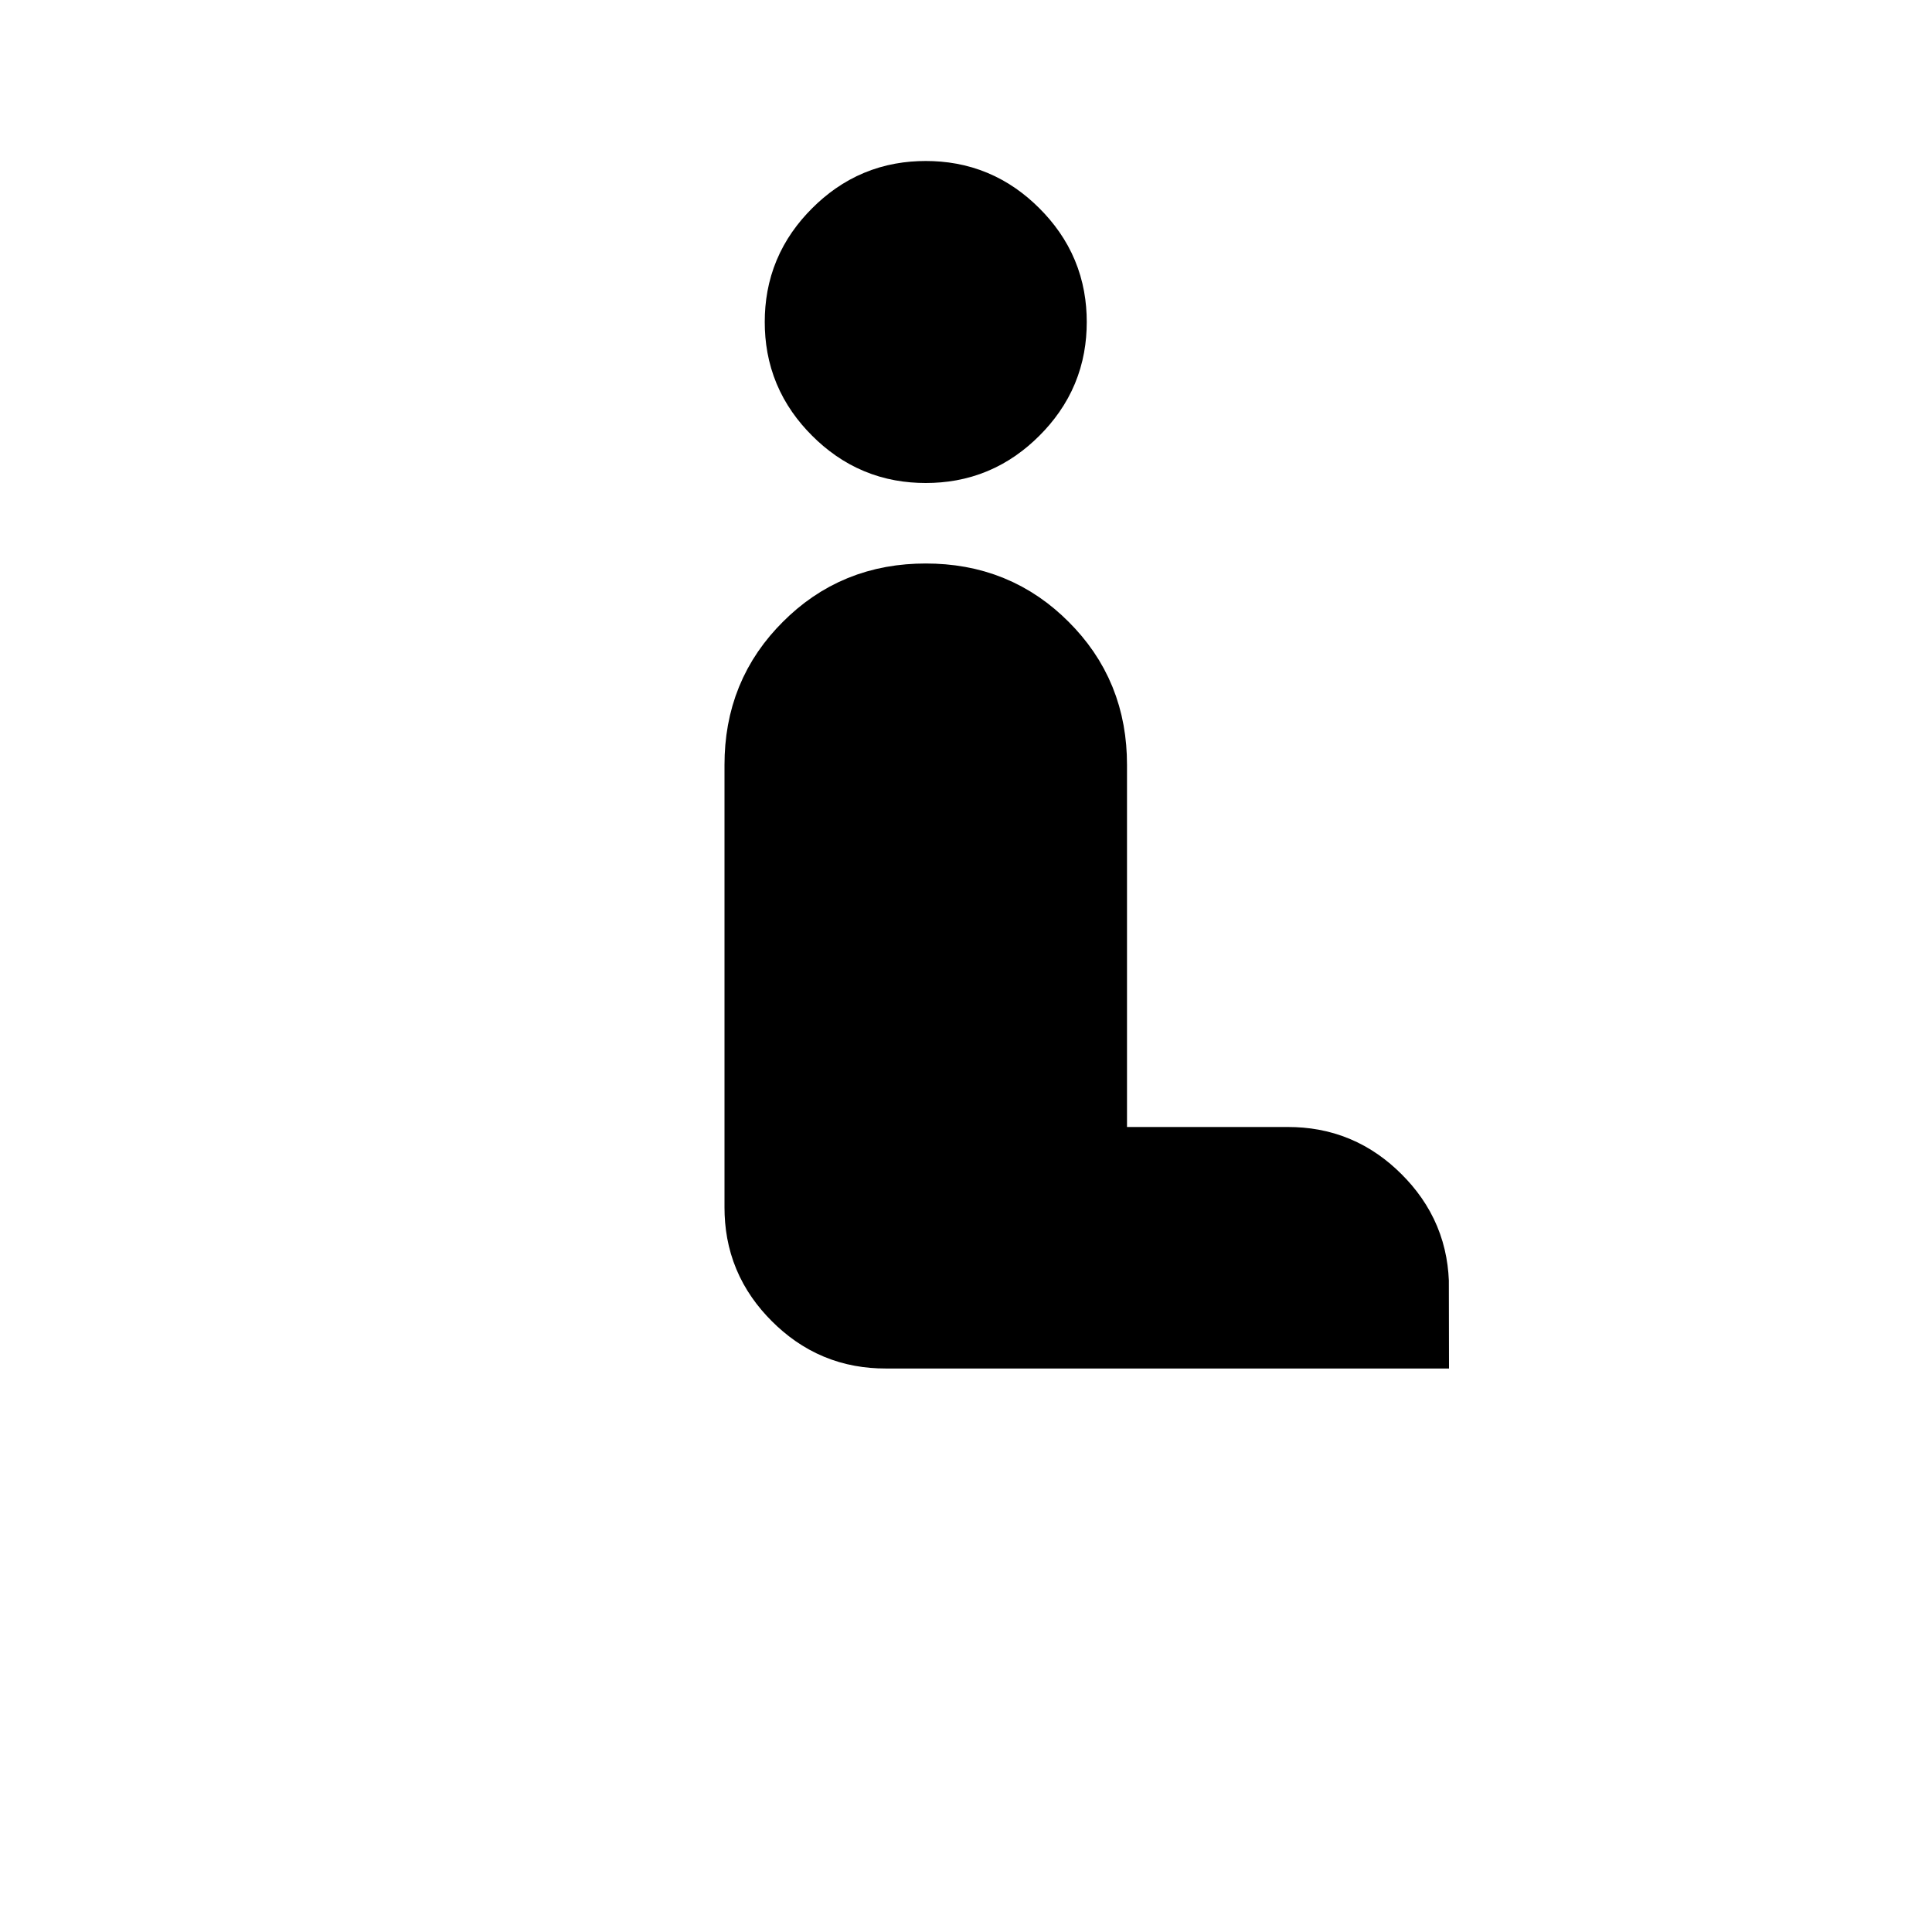
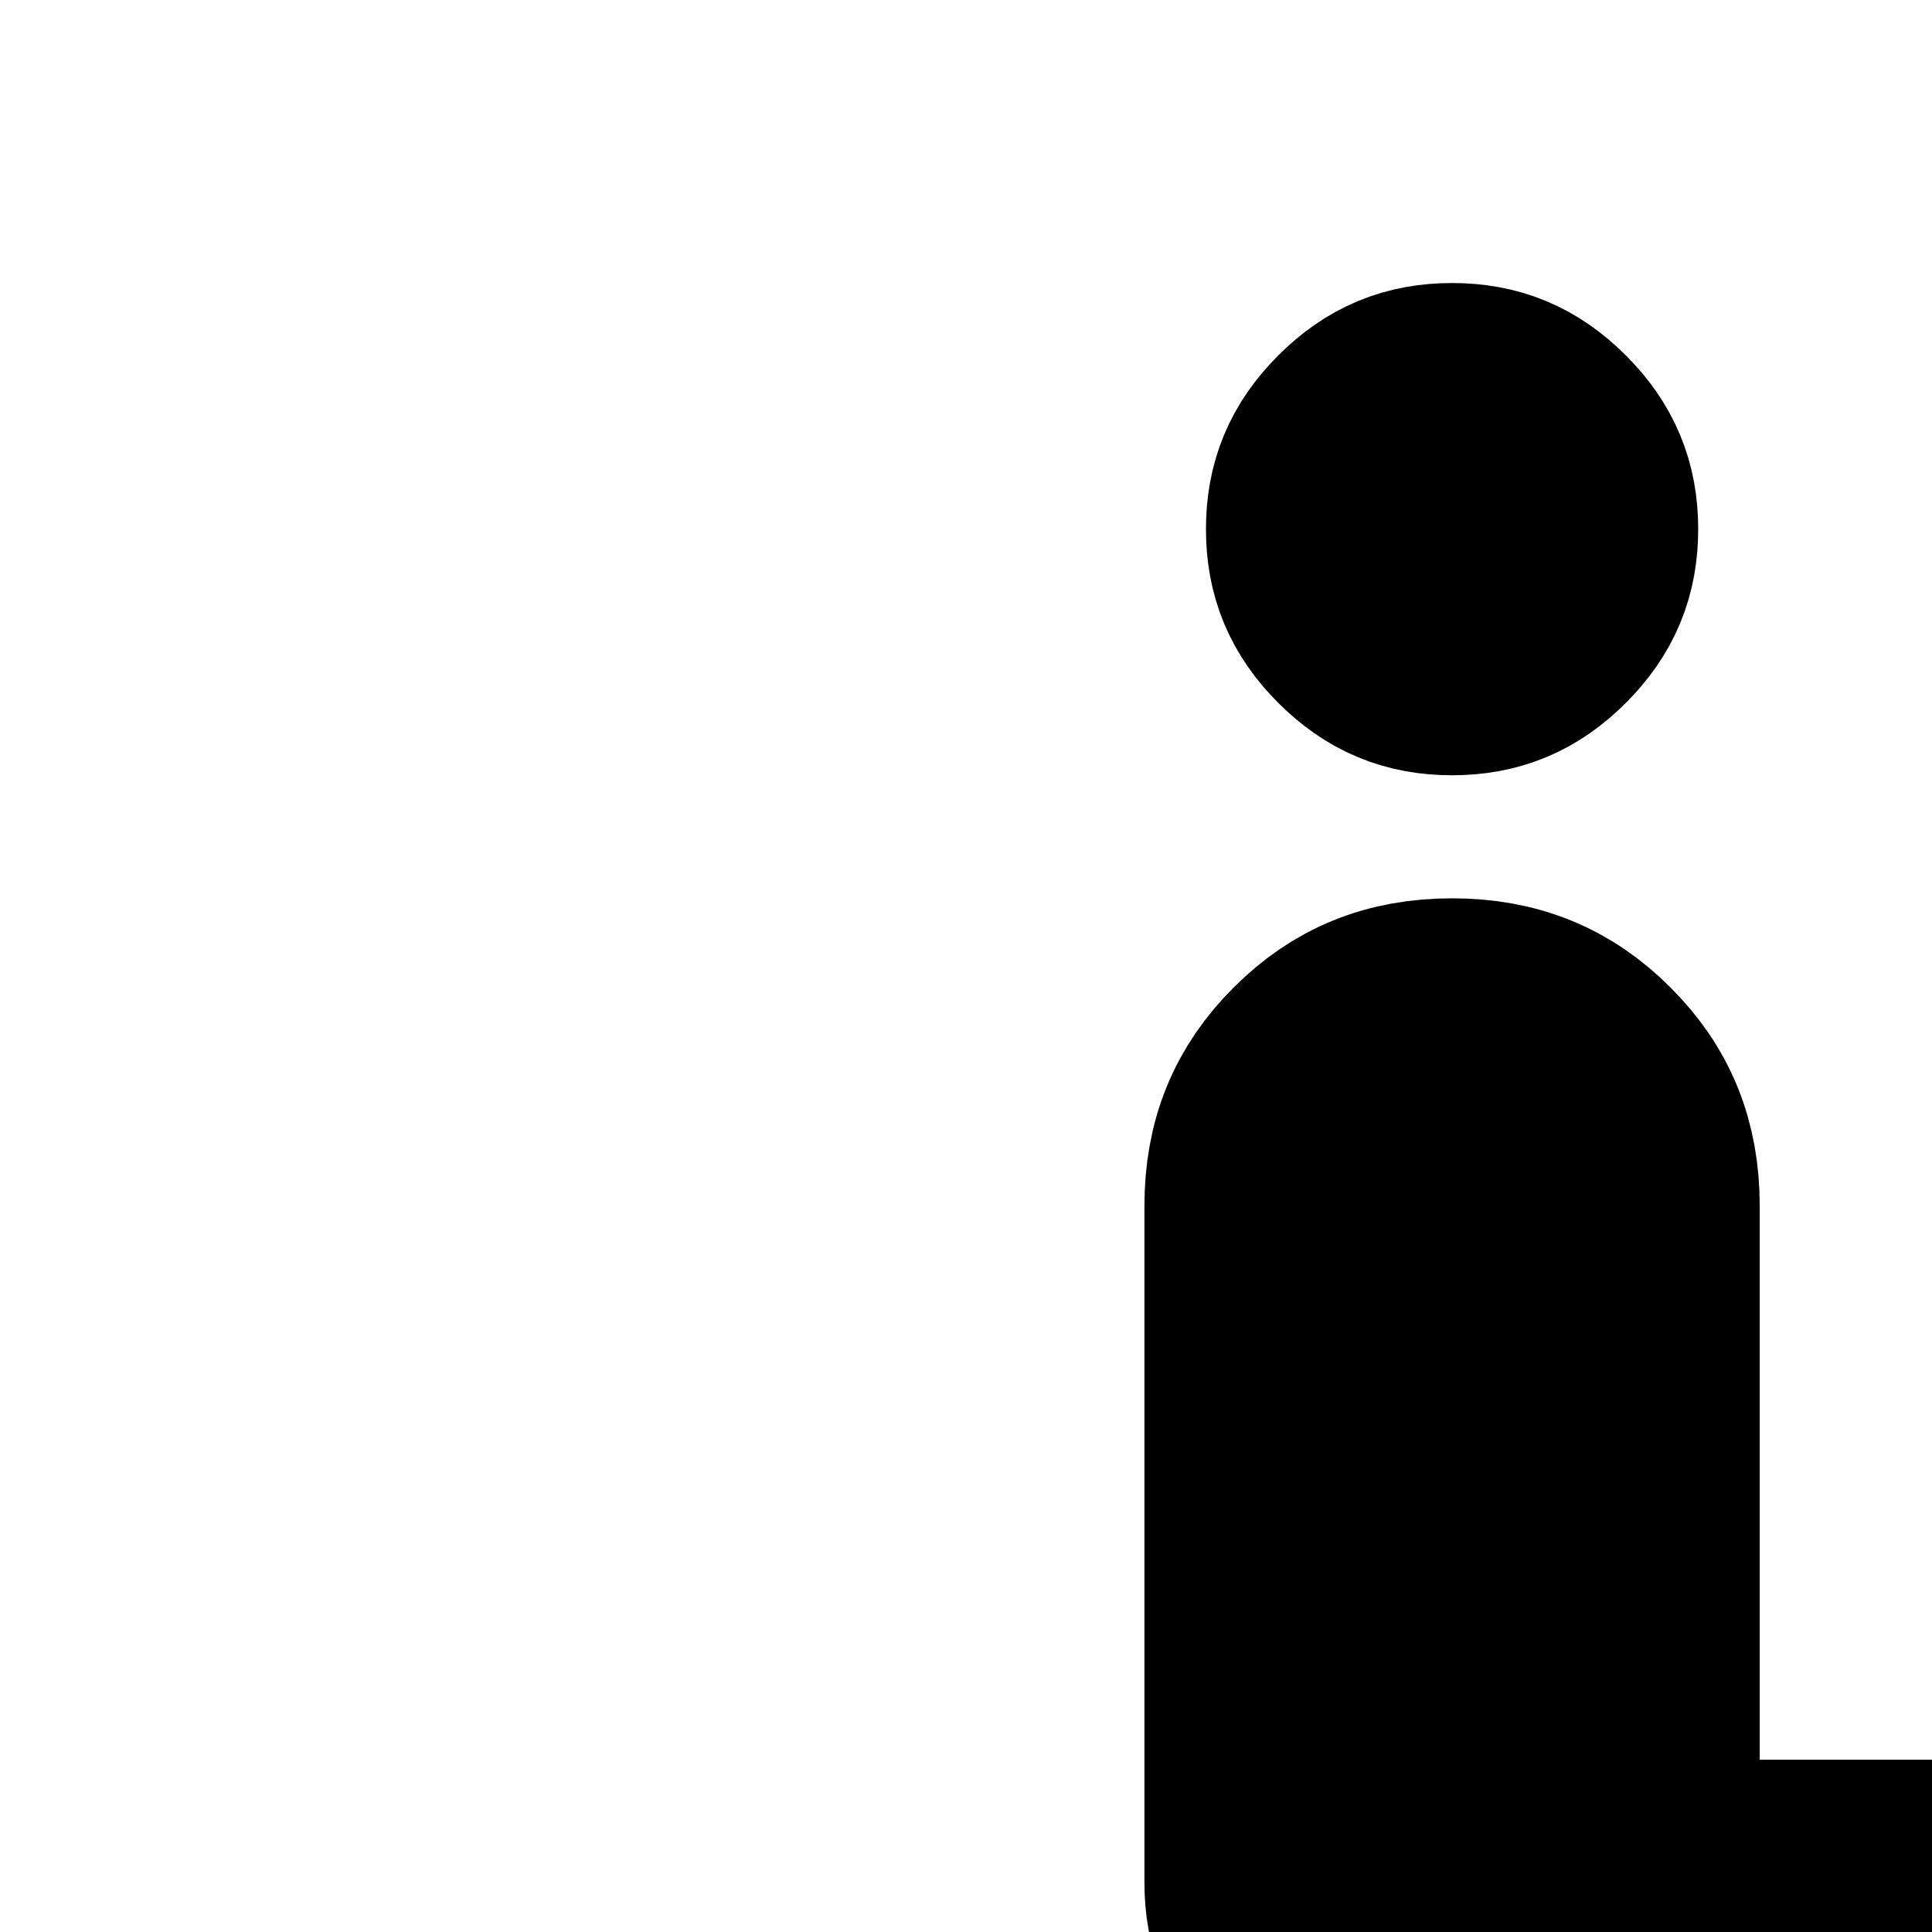
- <svg xmlns="http://www.w3.org/2000/svg" width="24" height="24" viewBox="0 0 24 24" fill="none">
+ <svg xmlns="http://www.w3.org/2000/svg" width="24" height="24" viewBox="-0.3 -0.3 15.7 15.7" fill="none">
  <g transform="translate(6 2)">
    <path d="M5.5 6C5.942 6 6.278 6.141 6.568 6.432C6.859 6.722 7 7.058 7 7.5V13H10C10.283 13 10.499 13.089 10.705 13.295C10.911 13.501 11 13.717 11 14H5C4.717 14 4.501 13.911 4.295 13.705C4.089 13.499 4 13.283 4 13V7.5C4 7.058 4.141 6.722 4.432 6.432C4.722 6.141 5.058 6 5.5 6ZM5.5 1C5.783 1 5.999 1.089 6.205 1.295C6.411 1.501 6.5 1.717 6.5 2C6.5 2.283 6.411 2.499 6.205 2.705C5.999 2.911 5.783 3 5.5 3C5.217 3 5.001 2.911 4.795 2.705C4.589 2.499 4.5 2.283 4.5 2C4.5 1.717 4.589 1.501 4.795 1.295C5.001 1.089 5.217 1 5.5 1Z" fill="currentColor" stroke="currentColor" stroke-width="2" />
  </g>
</svg>
